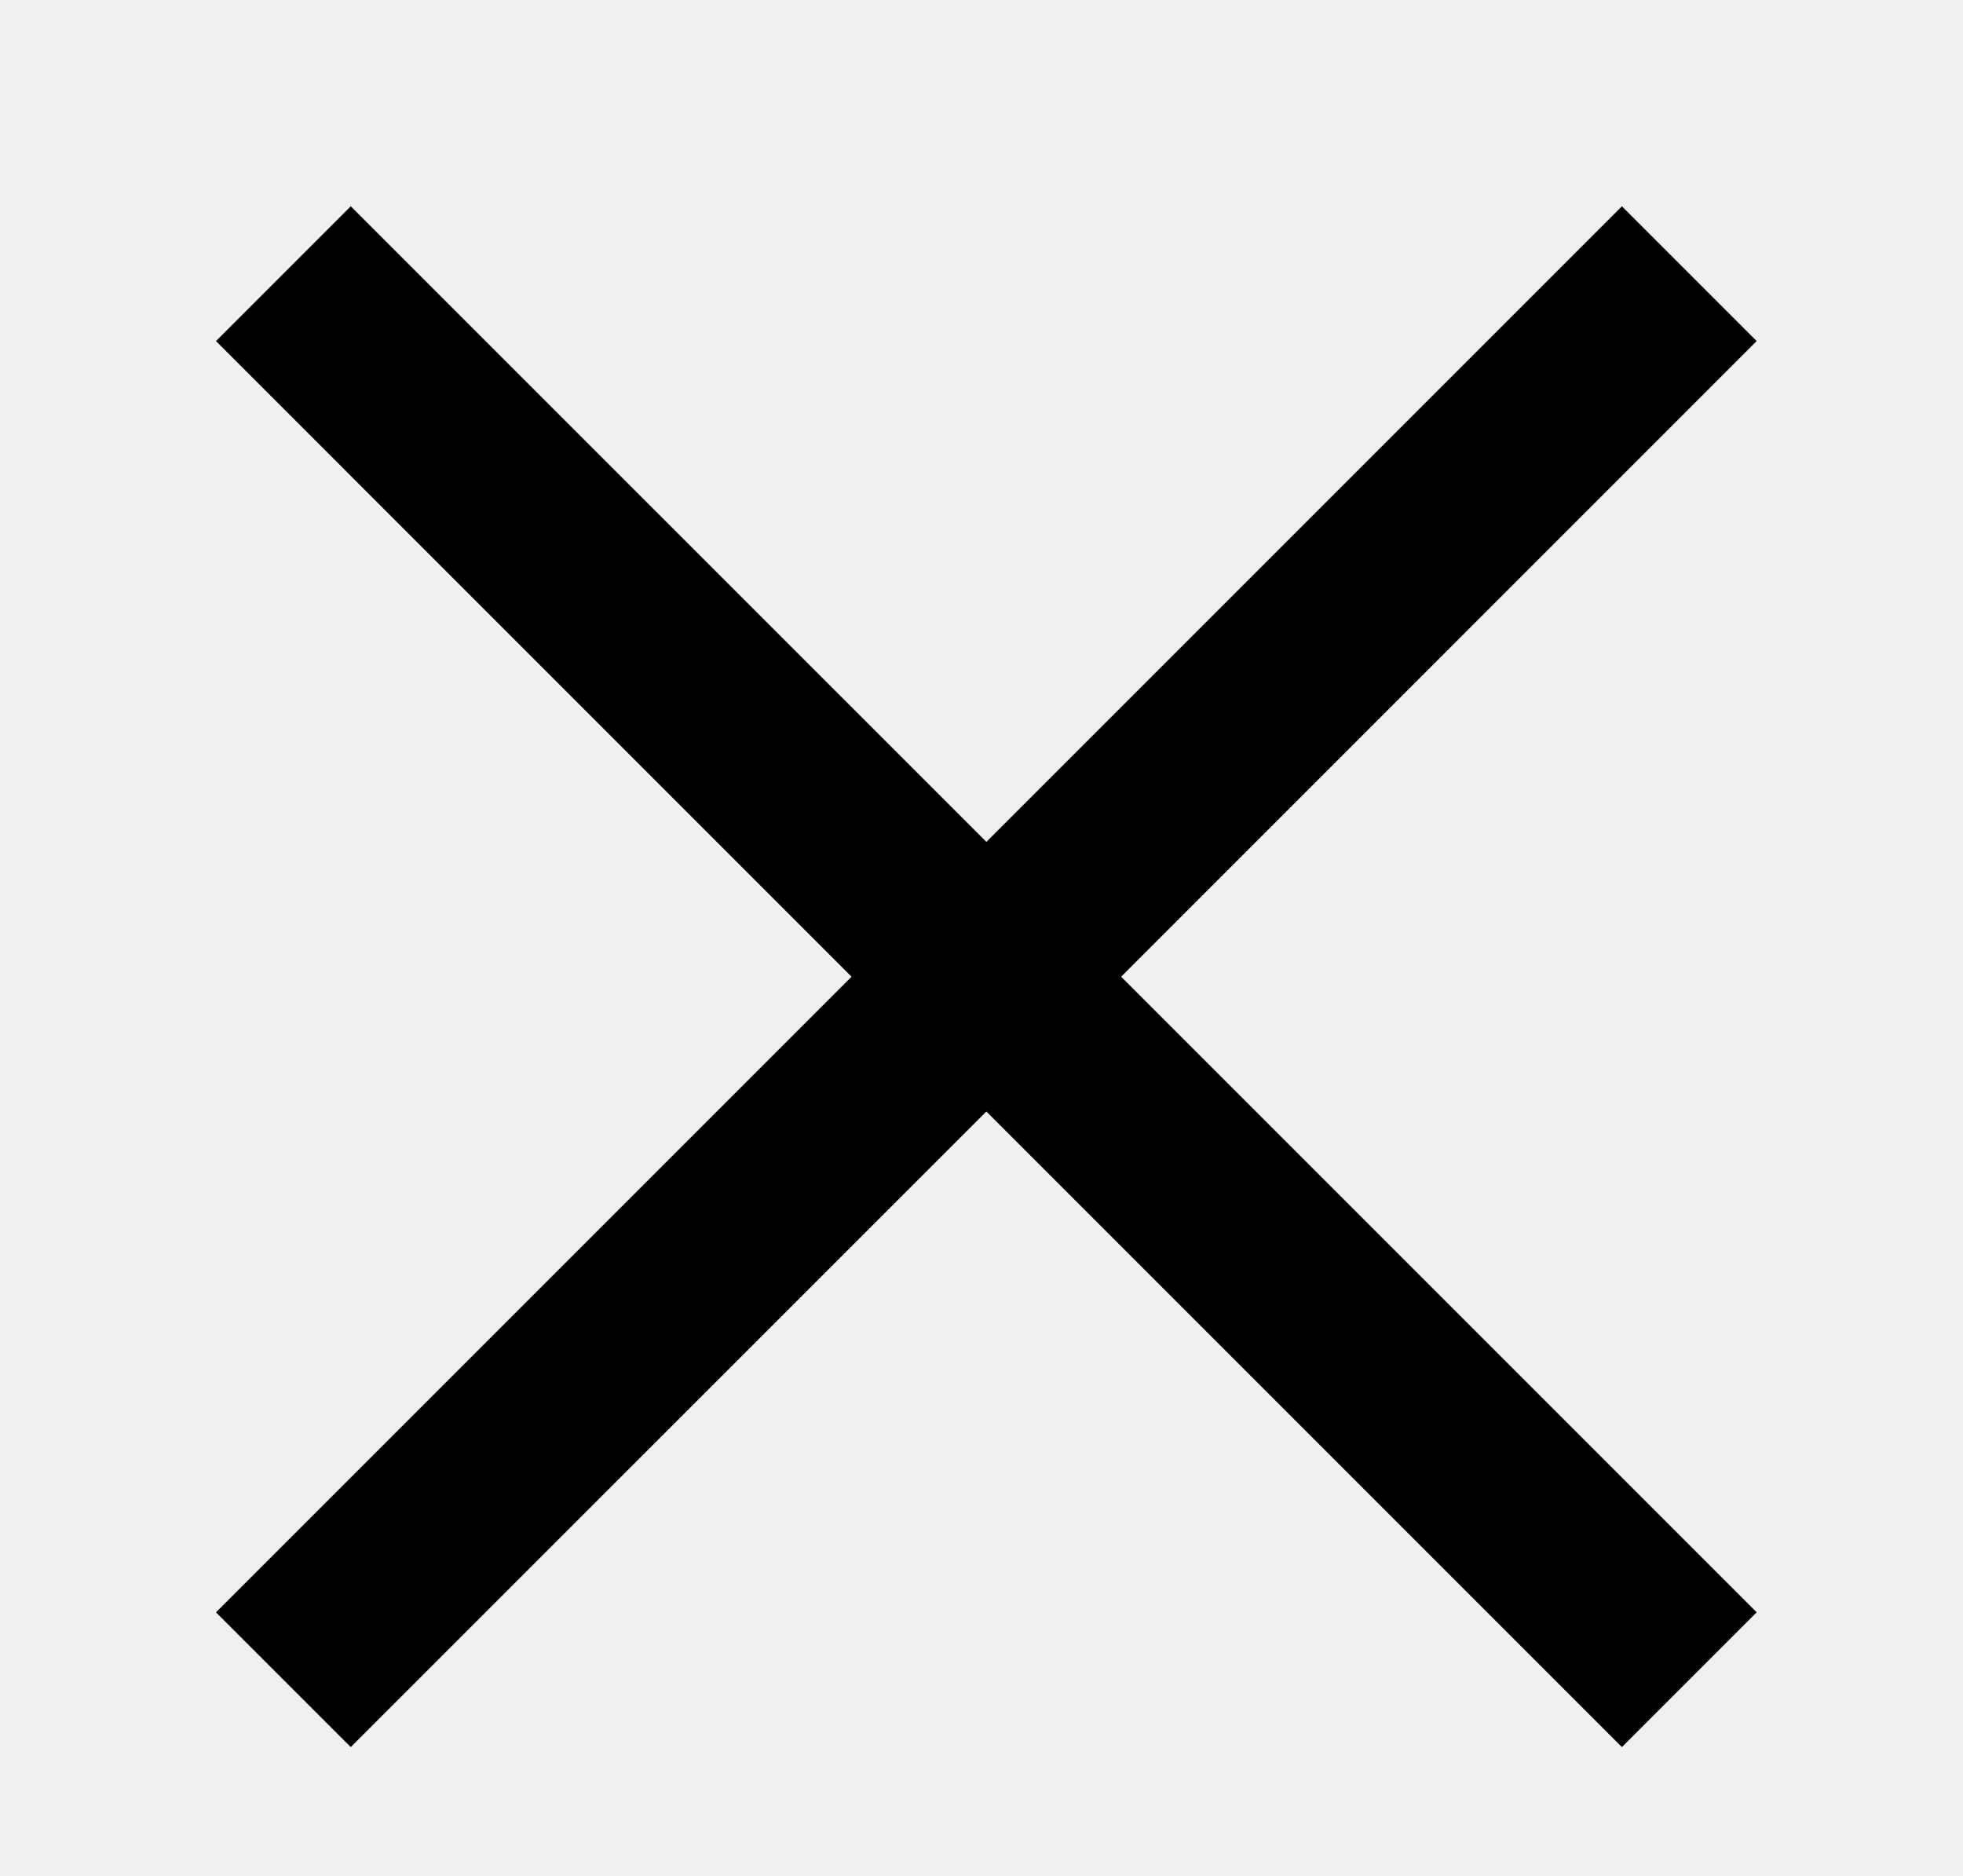
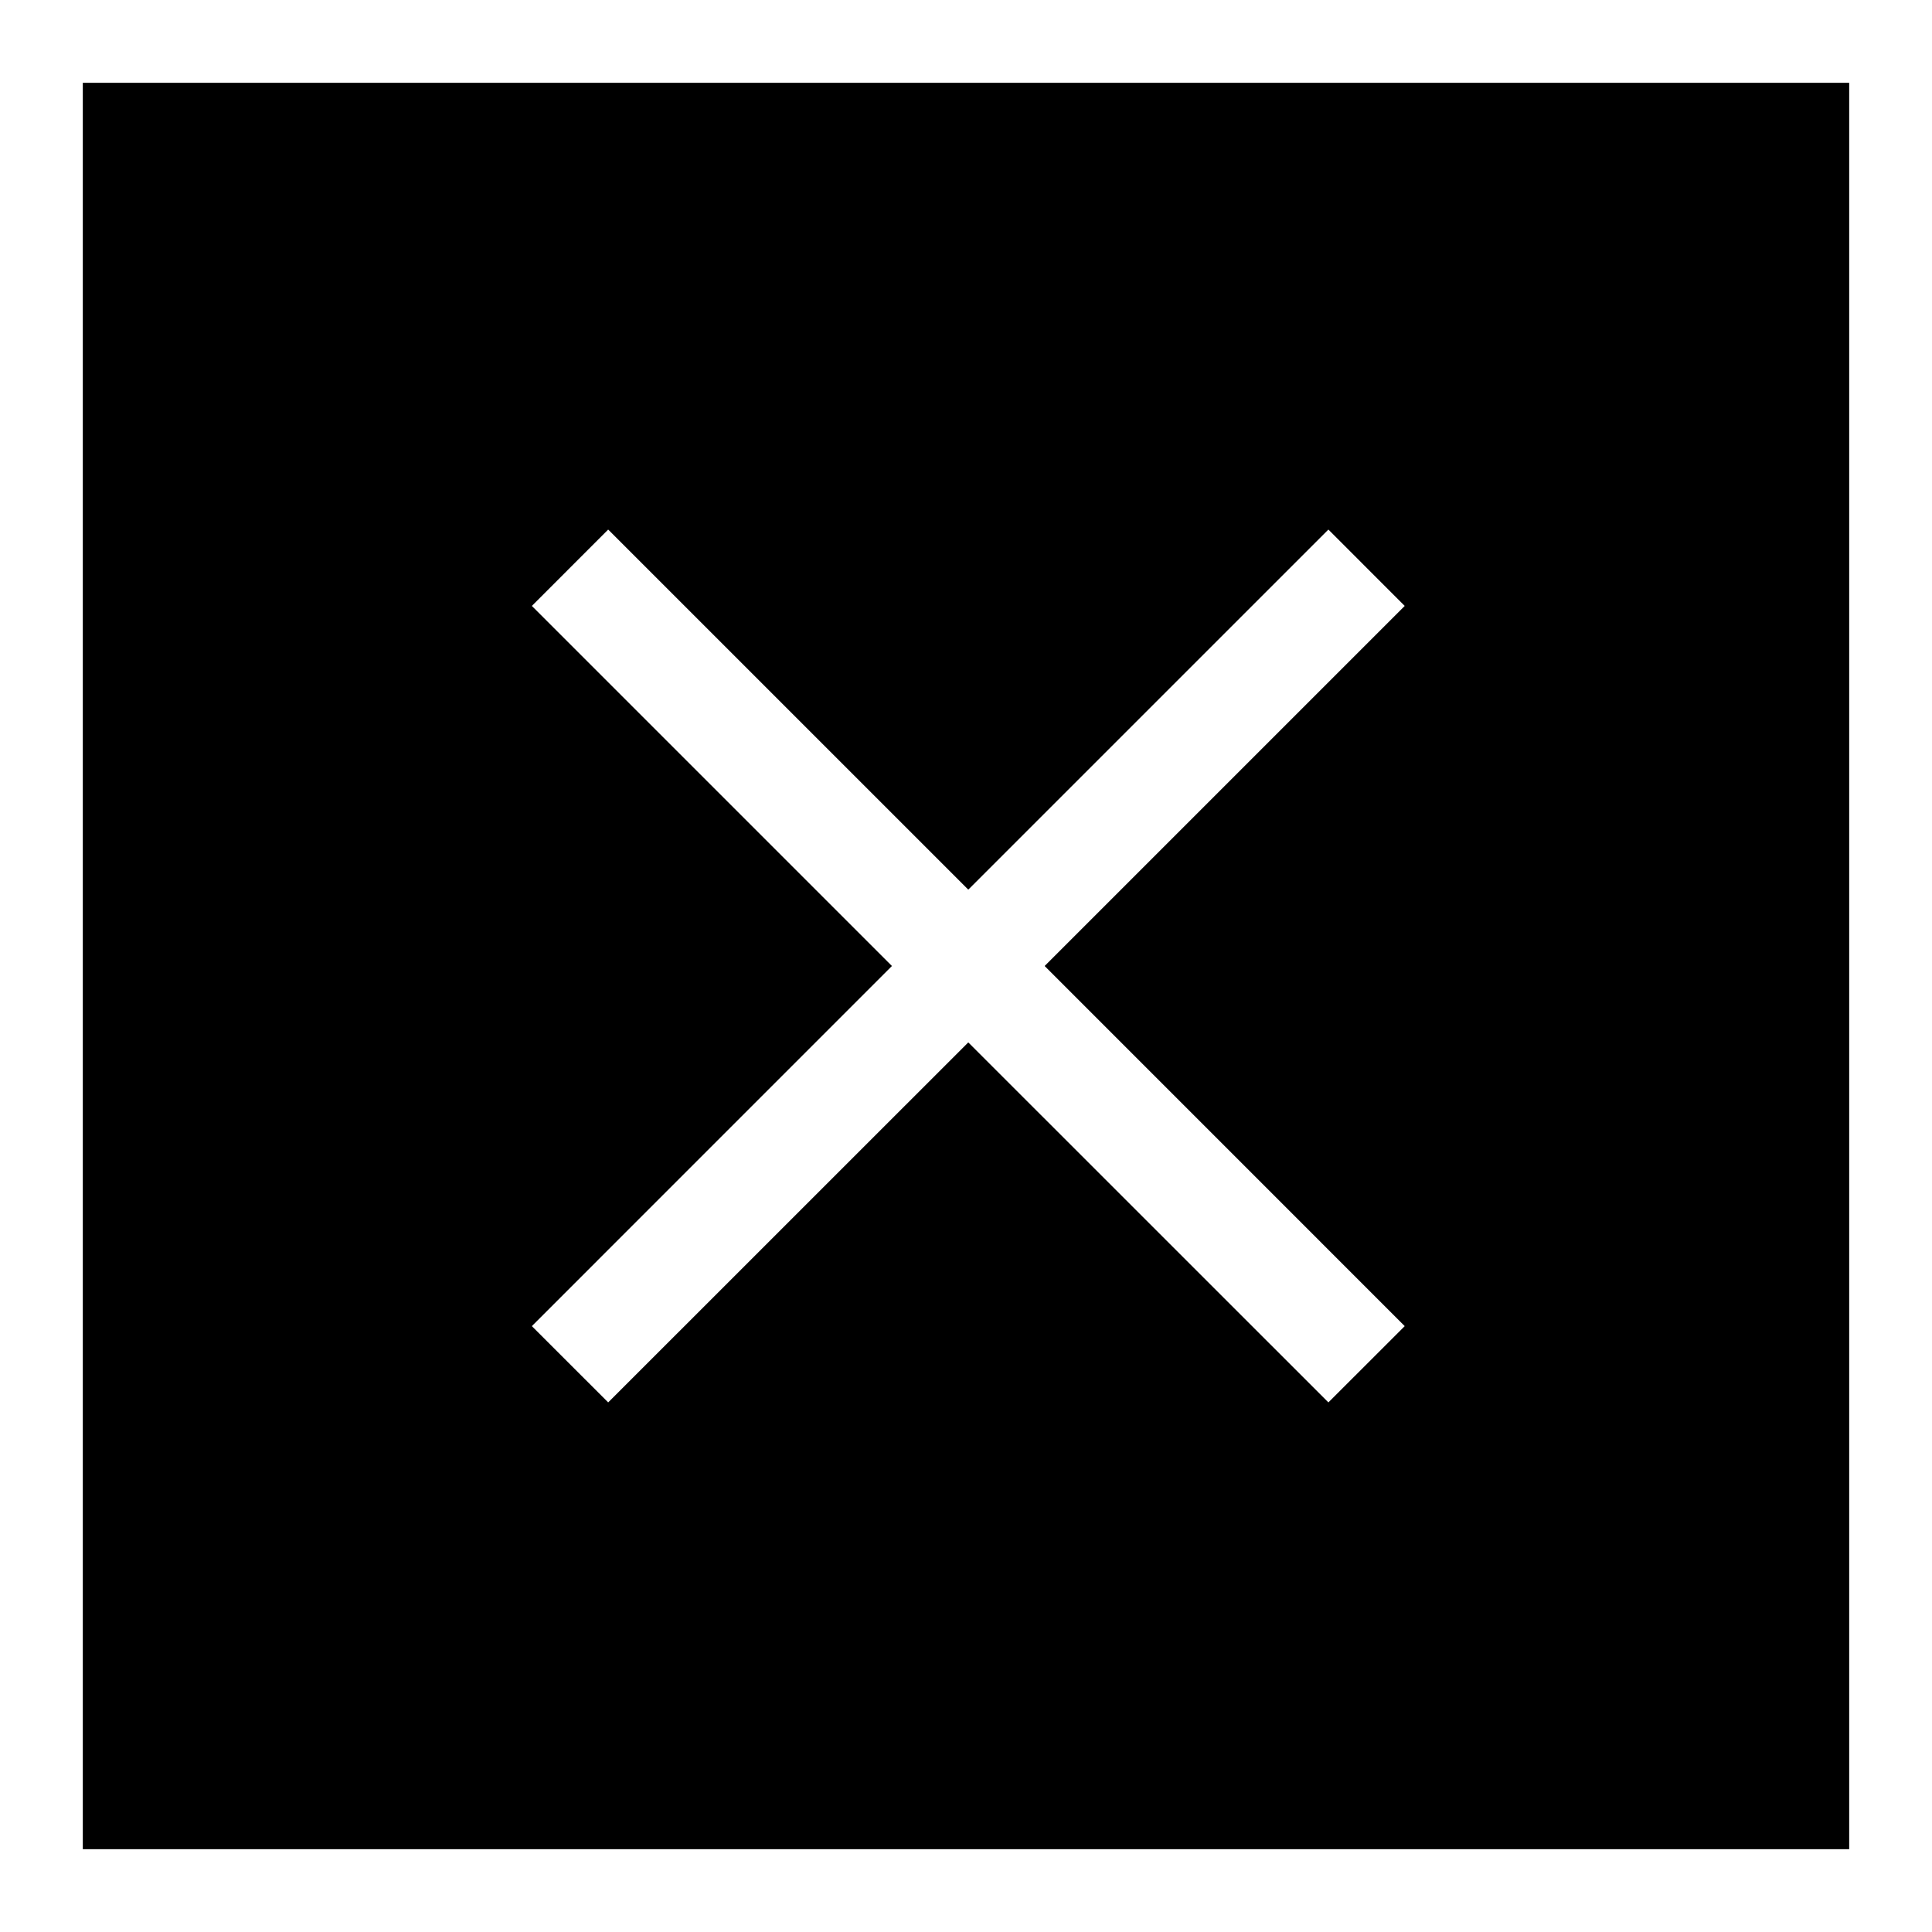
- <svg xmlns="http://www.w3.org/2000/svg" version="1.1" id="Layer_1" x="0px" y="0px" width="33.5px" height="32px" viewBox="0 0 33.5 32" enable-background="new 0 0 33.5 32" xml:space="preserve">
-   <polygon points="29.979,5.82 27.679,3.52 16.833,14.366 5.986,3.52 3.686,5.82 14.532,16.667 3.686,27.513 5.986,29.813   16.833,18.967 27.679,29.813 29.979,27.513 19.133,16.667 " />
+ <svg xmlns="http://www.w3.org/2000/svg" version="1.1" id="Layer_1" x="0px" y="0px" width="70px" height="70px" viewBox="-18.25 -18.25 70 70" enable-background="new -18.25 -18.25 70 70" xml:space="preserve">
+   <g>
+     <rect x="-16.75" y="-16.75" width="67" height="67" />
+     <path fill="#FFFFFF" d="M48.75-15.25v64h-64v-64H48.75 M51.75-18.25h-70v70h70V-18.25L51.75-18.25z" />
+   </g>
+   <polygon fill="#FFFFFF" points="32.646,3.704 29.88,0.937 16.833,13.983 3.786,0.937 1.02,3.704 14.066,16.75 1.02,29.798   3.786,32.562 16.833,19.518 29.88,32.562 32.646,29.798 19.6,16.75 " />
</svg>
